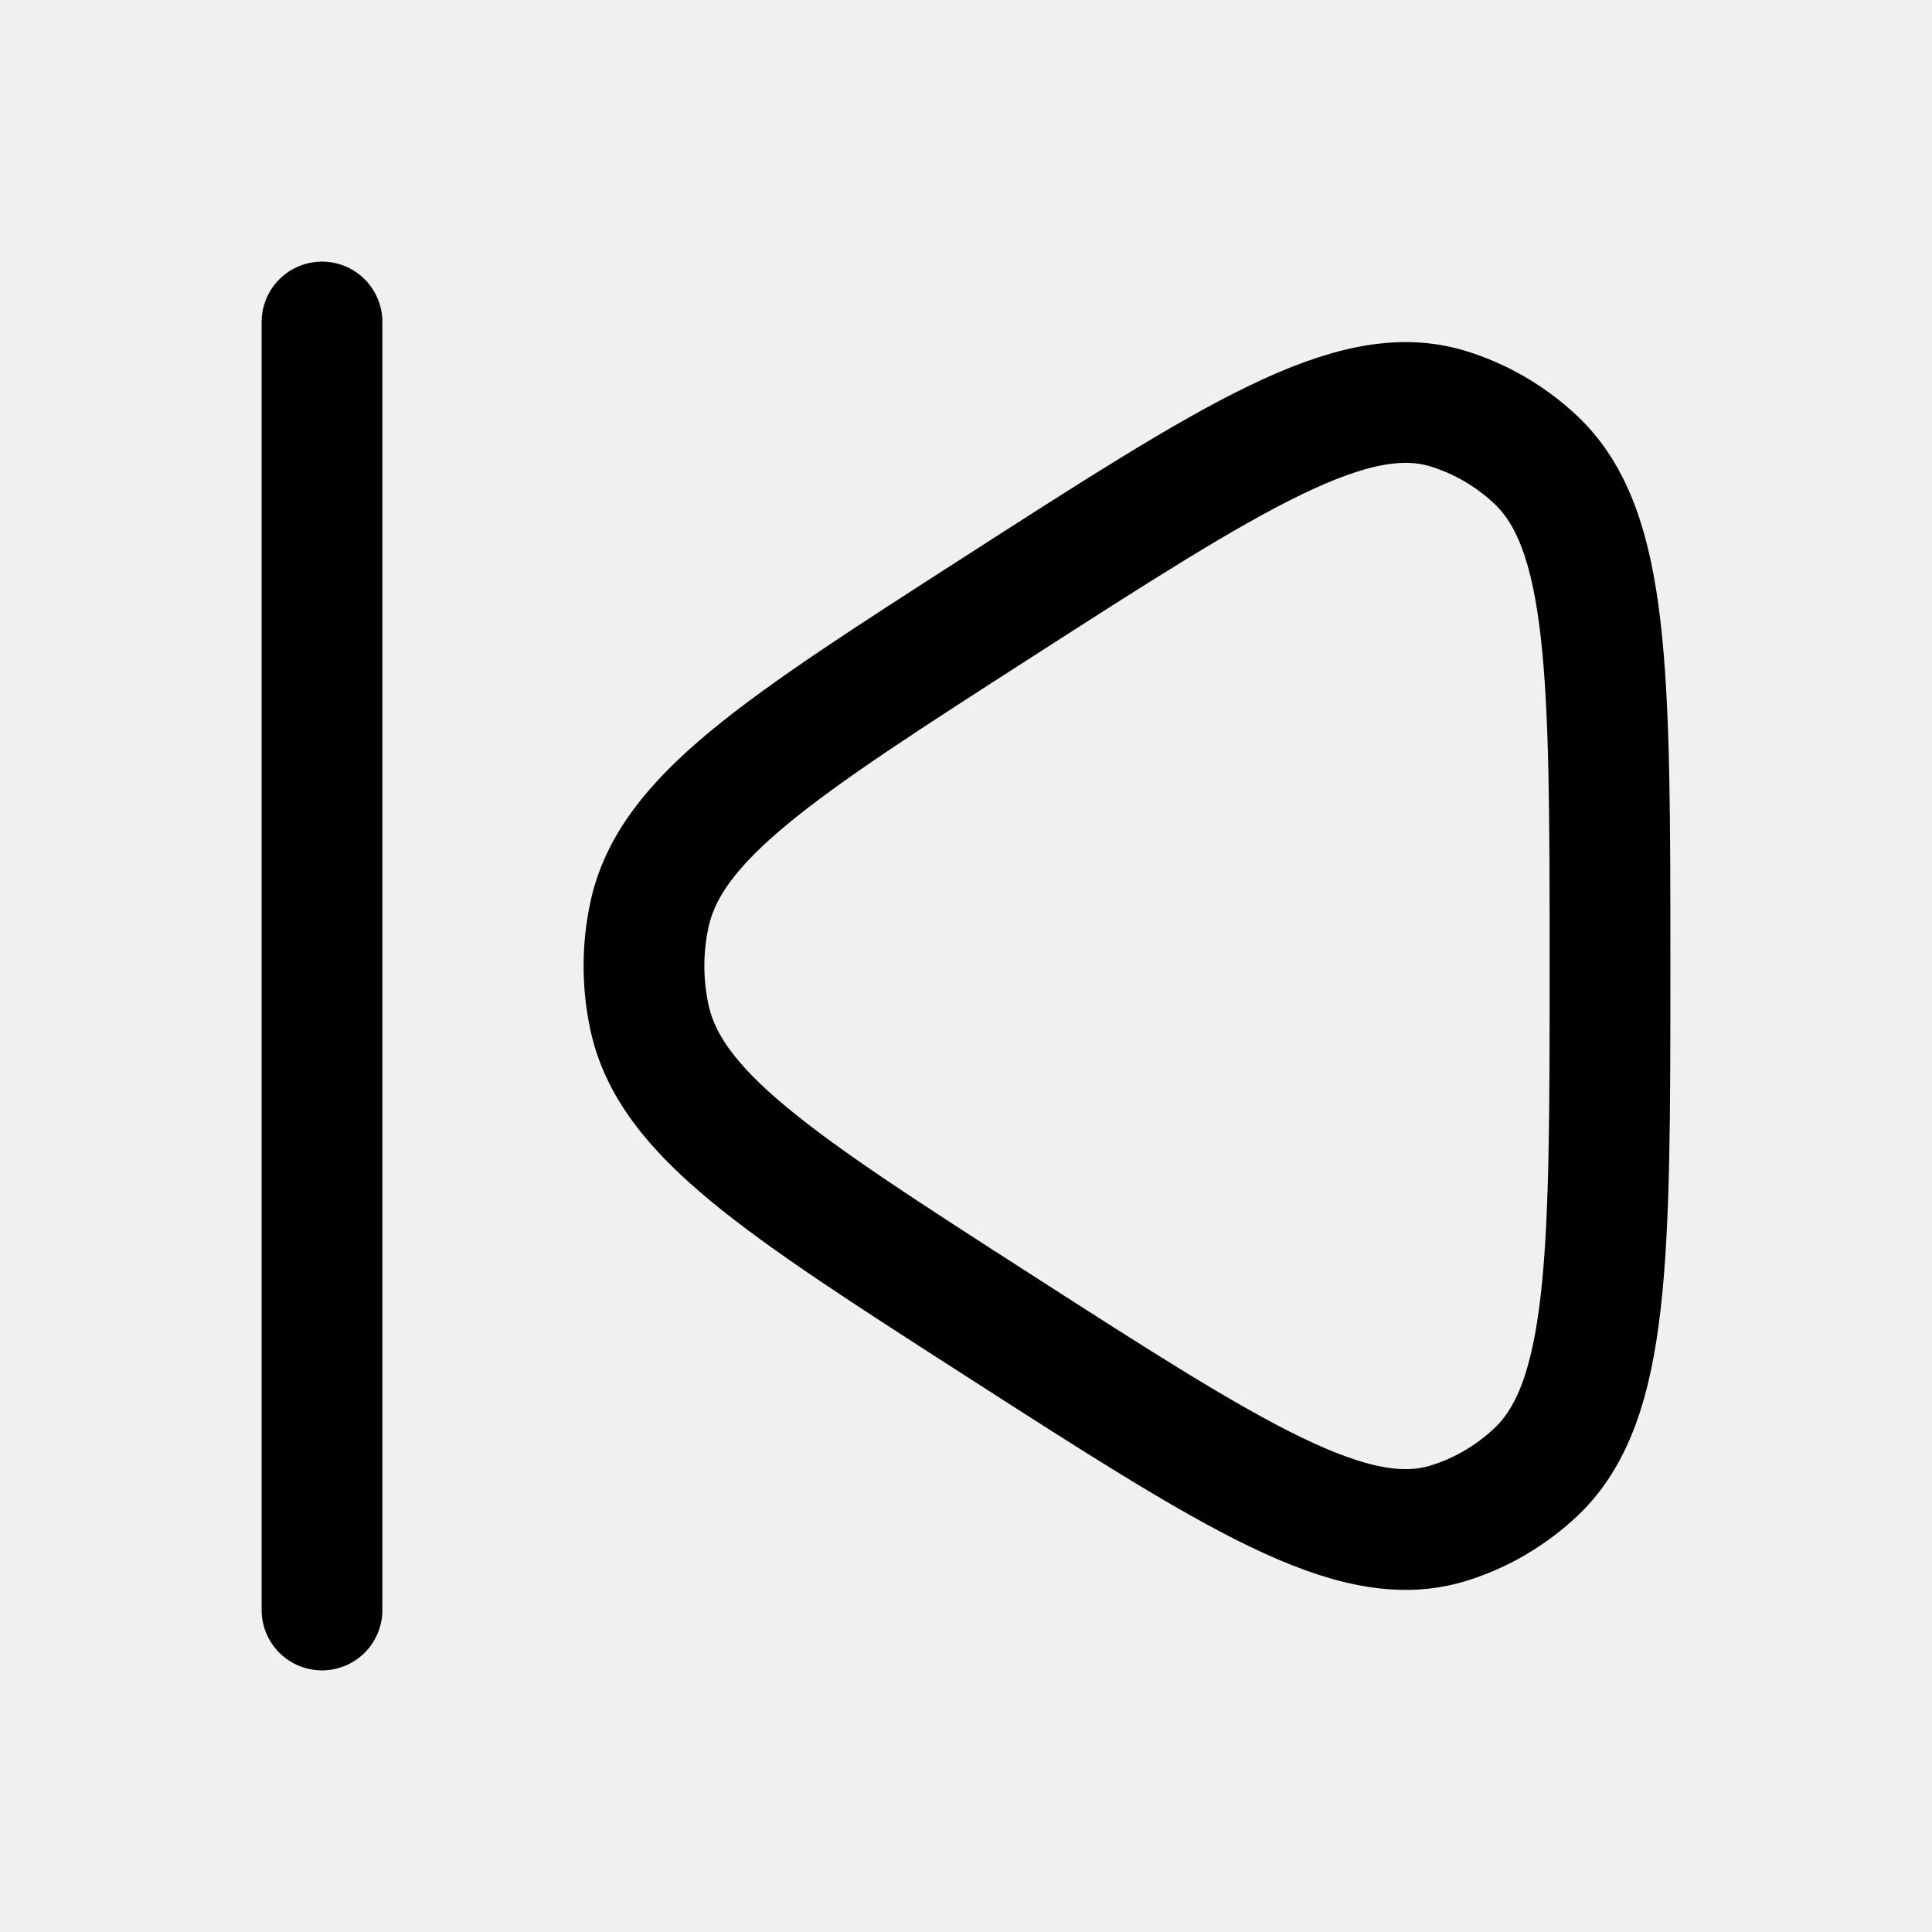
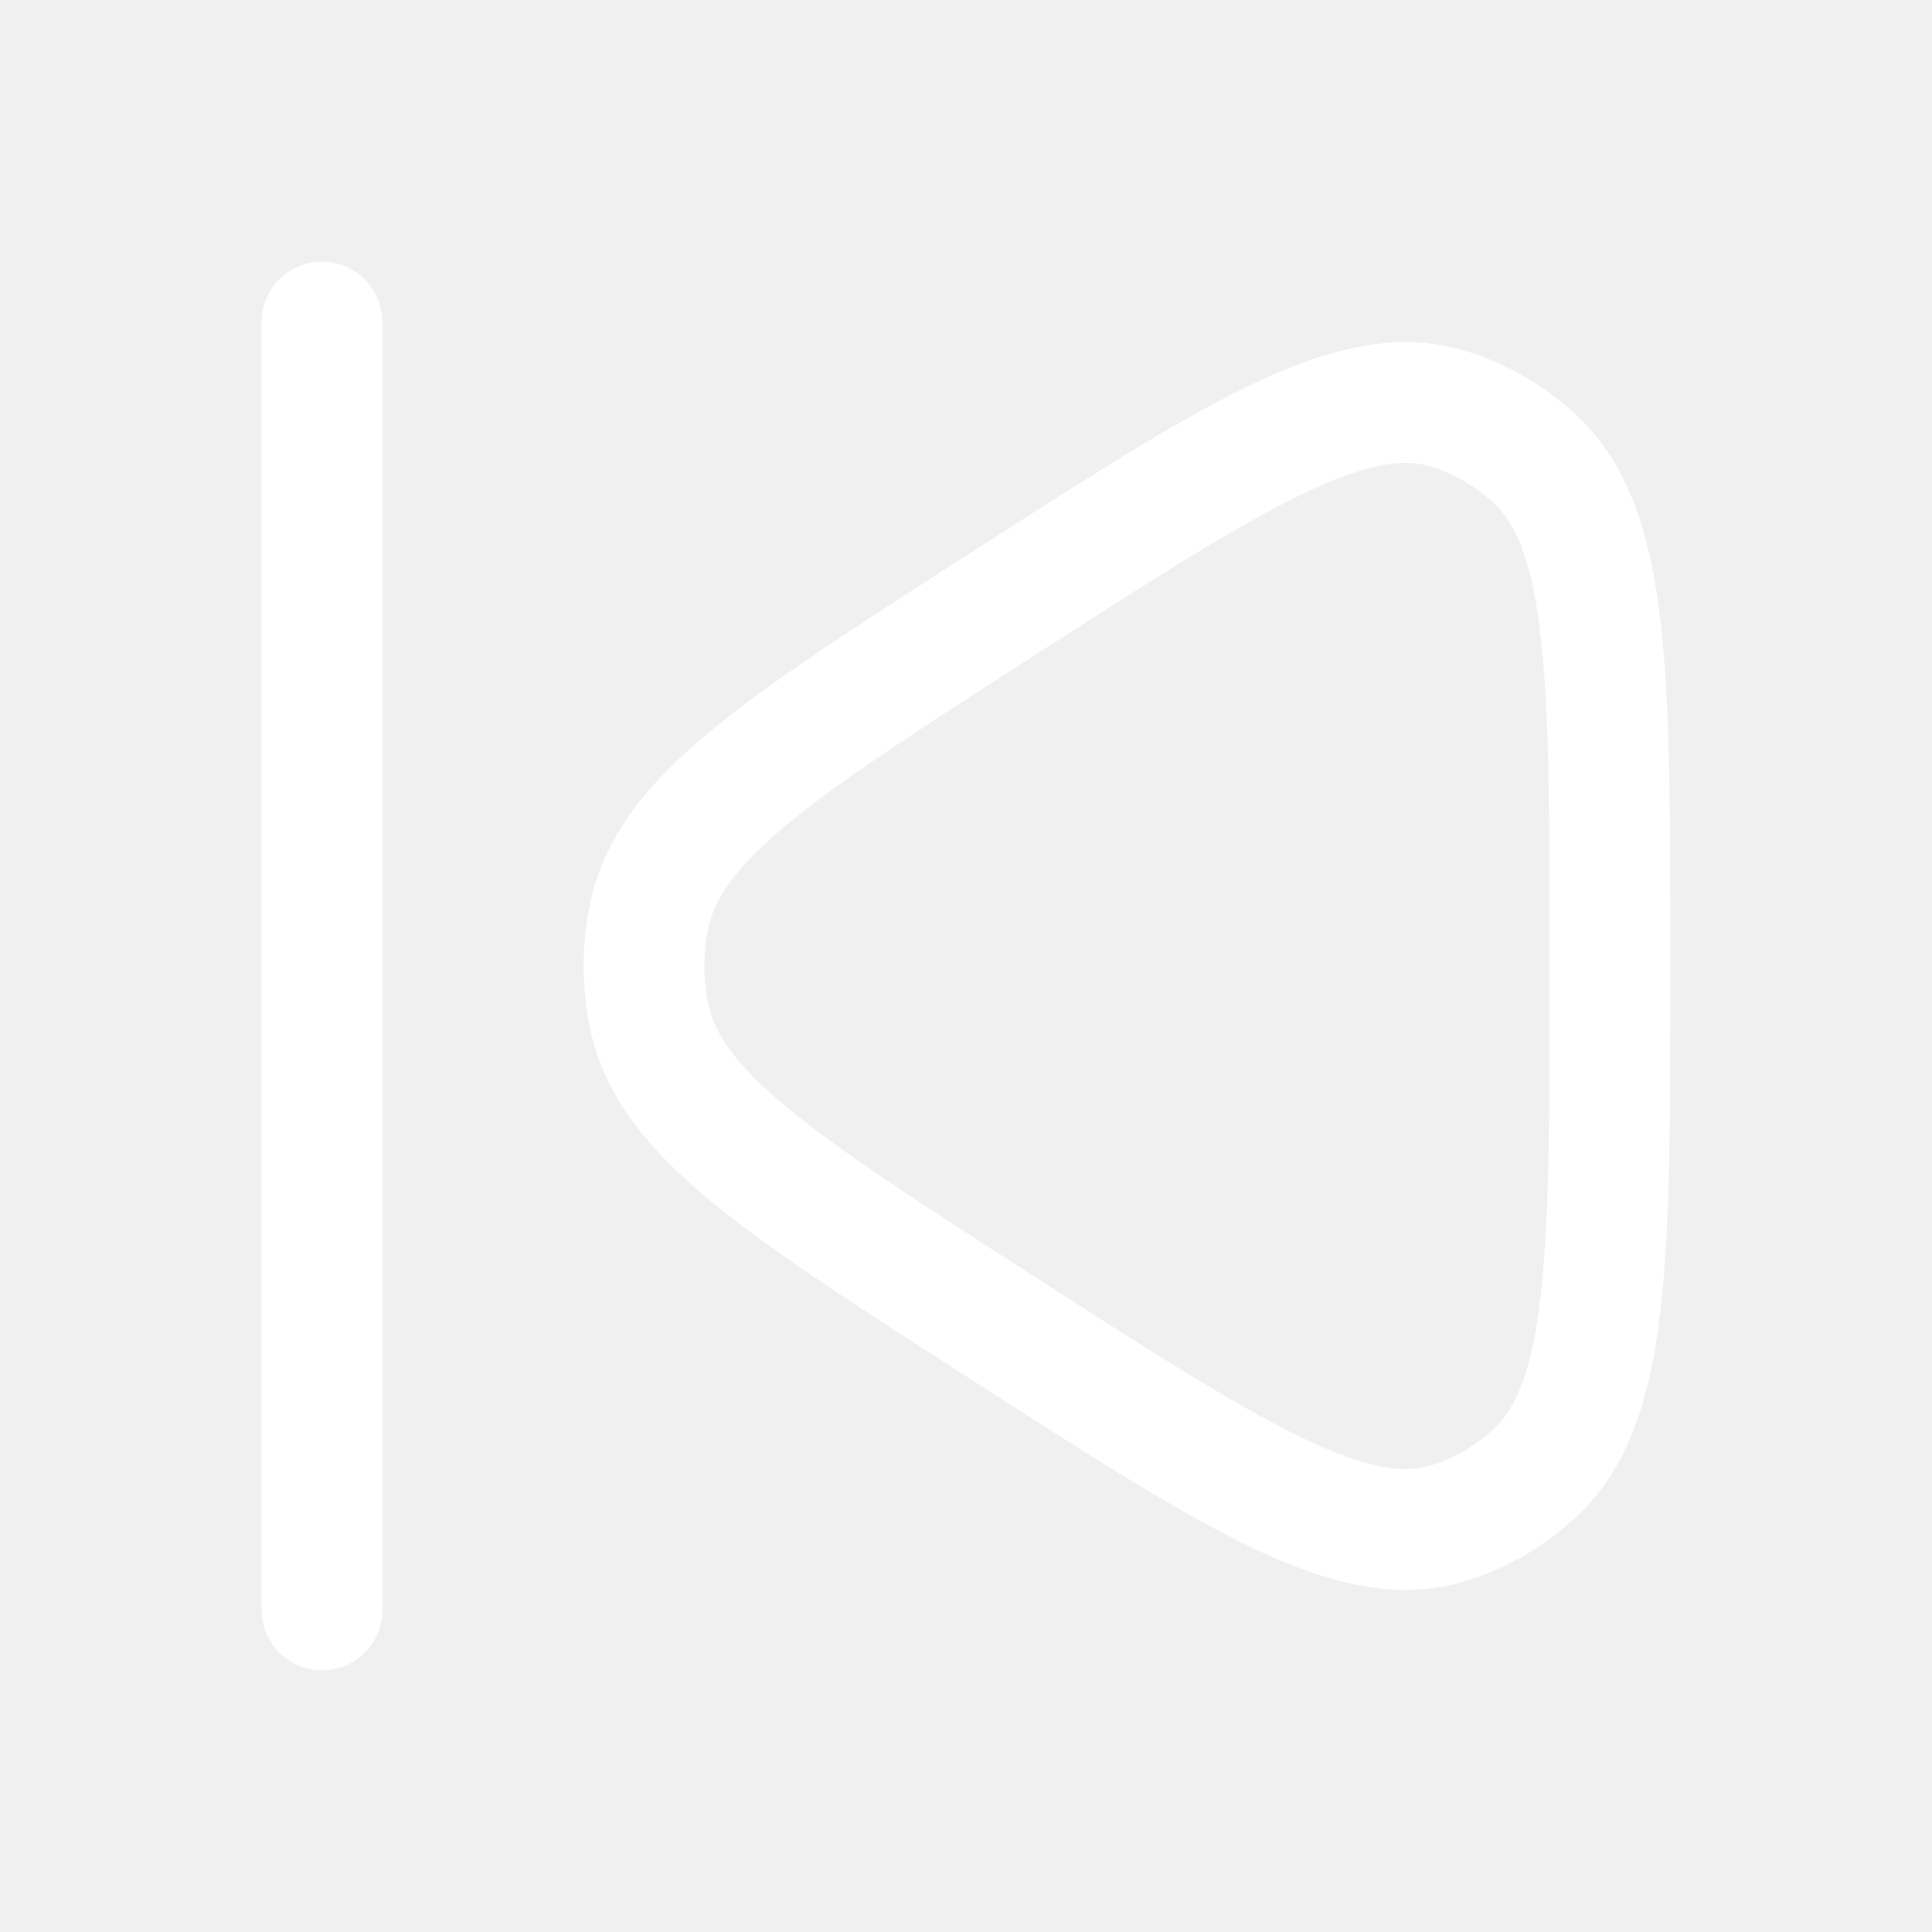
<svg xmlns="http://www.w3.org/2000/svg" width="24" height="24" viewBox="0 0 24 24" fill="none" class="injected-svg" data-src="https://hugeicons.storage.googleapis.com/icons/previous-stroke-rounded.svg?type=svg" role="img" color="#000000">
-   <path d="M8.065 12.626C8.319 13.837 9.673 14.708 12.38 16.448C15.325 18.341 16.797 19.288 17.989 18.923C18.393 18.799 18.765 18.582 19.078 18.288C20 17.418 20 15.612 20 12C20 8.388 20 6.582 19.078 5.712C18.765 5.418 18.393 5.201 17.989 5.077C16.797 4.712 15.325 5.659 12.38 7.552C9.673 9.292 8.319 10.163 8.065 11.374C7.978 11.787 7.978 12.213 8.065 12.626Z" stroke="#000000" stroke-width="1.5" stroke-linejoin="round" />
-   <path d="M4 4L4 20" stroke="#000000" stroke-width="1.5" stroke-linecap="round" />
+   <path d="M8.065 12.626C8.319 13.837 9.673 14.708 12.38 16.448C15.325 18.341 16.797 19.288 17.989 18.923C18.393 18.799 18.765 18.582 19.078 18.288C20 17.418 20 15.612 20 12C20 8.388 20 6.582 19.078 5.712C18.765 5.418 18.393 5.201 17.989 5.077C16.797 4.712 15.325 5.659 12.38 7.552C9.673 9.292 8.319 10.163 8.065 11.374C7.978 11.787 7.978 12.213 8.065 12.626Z" stroke="#ffffff" stroke-width="1.5" stroke-linejoin="round" />
+   <path d="M4 4L4 20" stroke="#ffffff" stroke-width="1.5" stroke-linecap="round" />
</svg>
